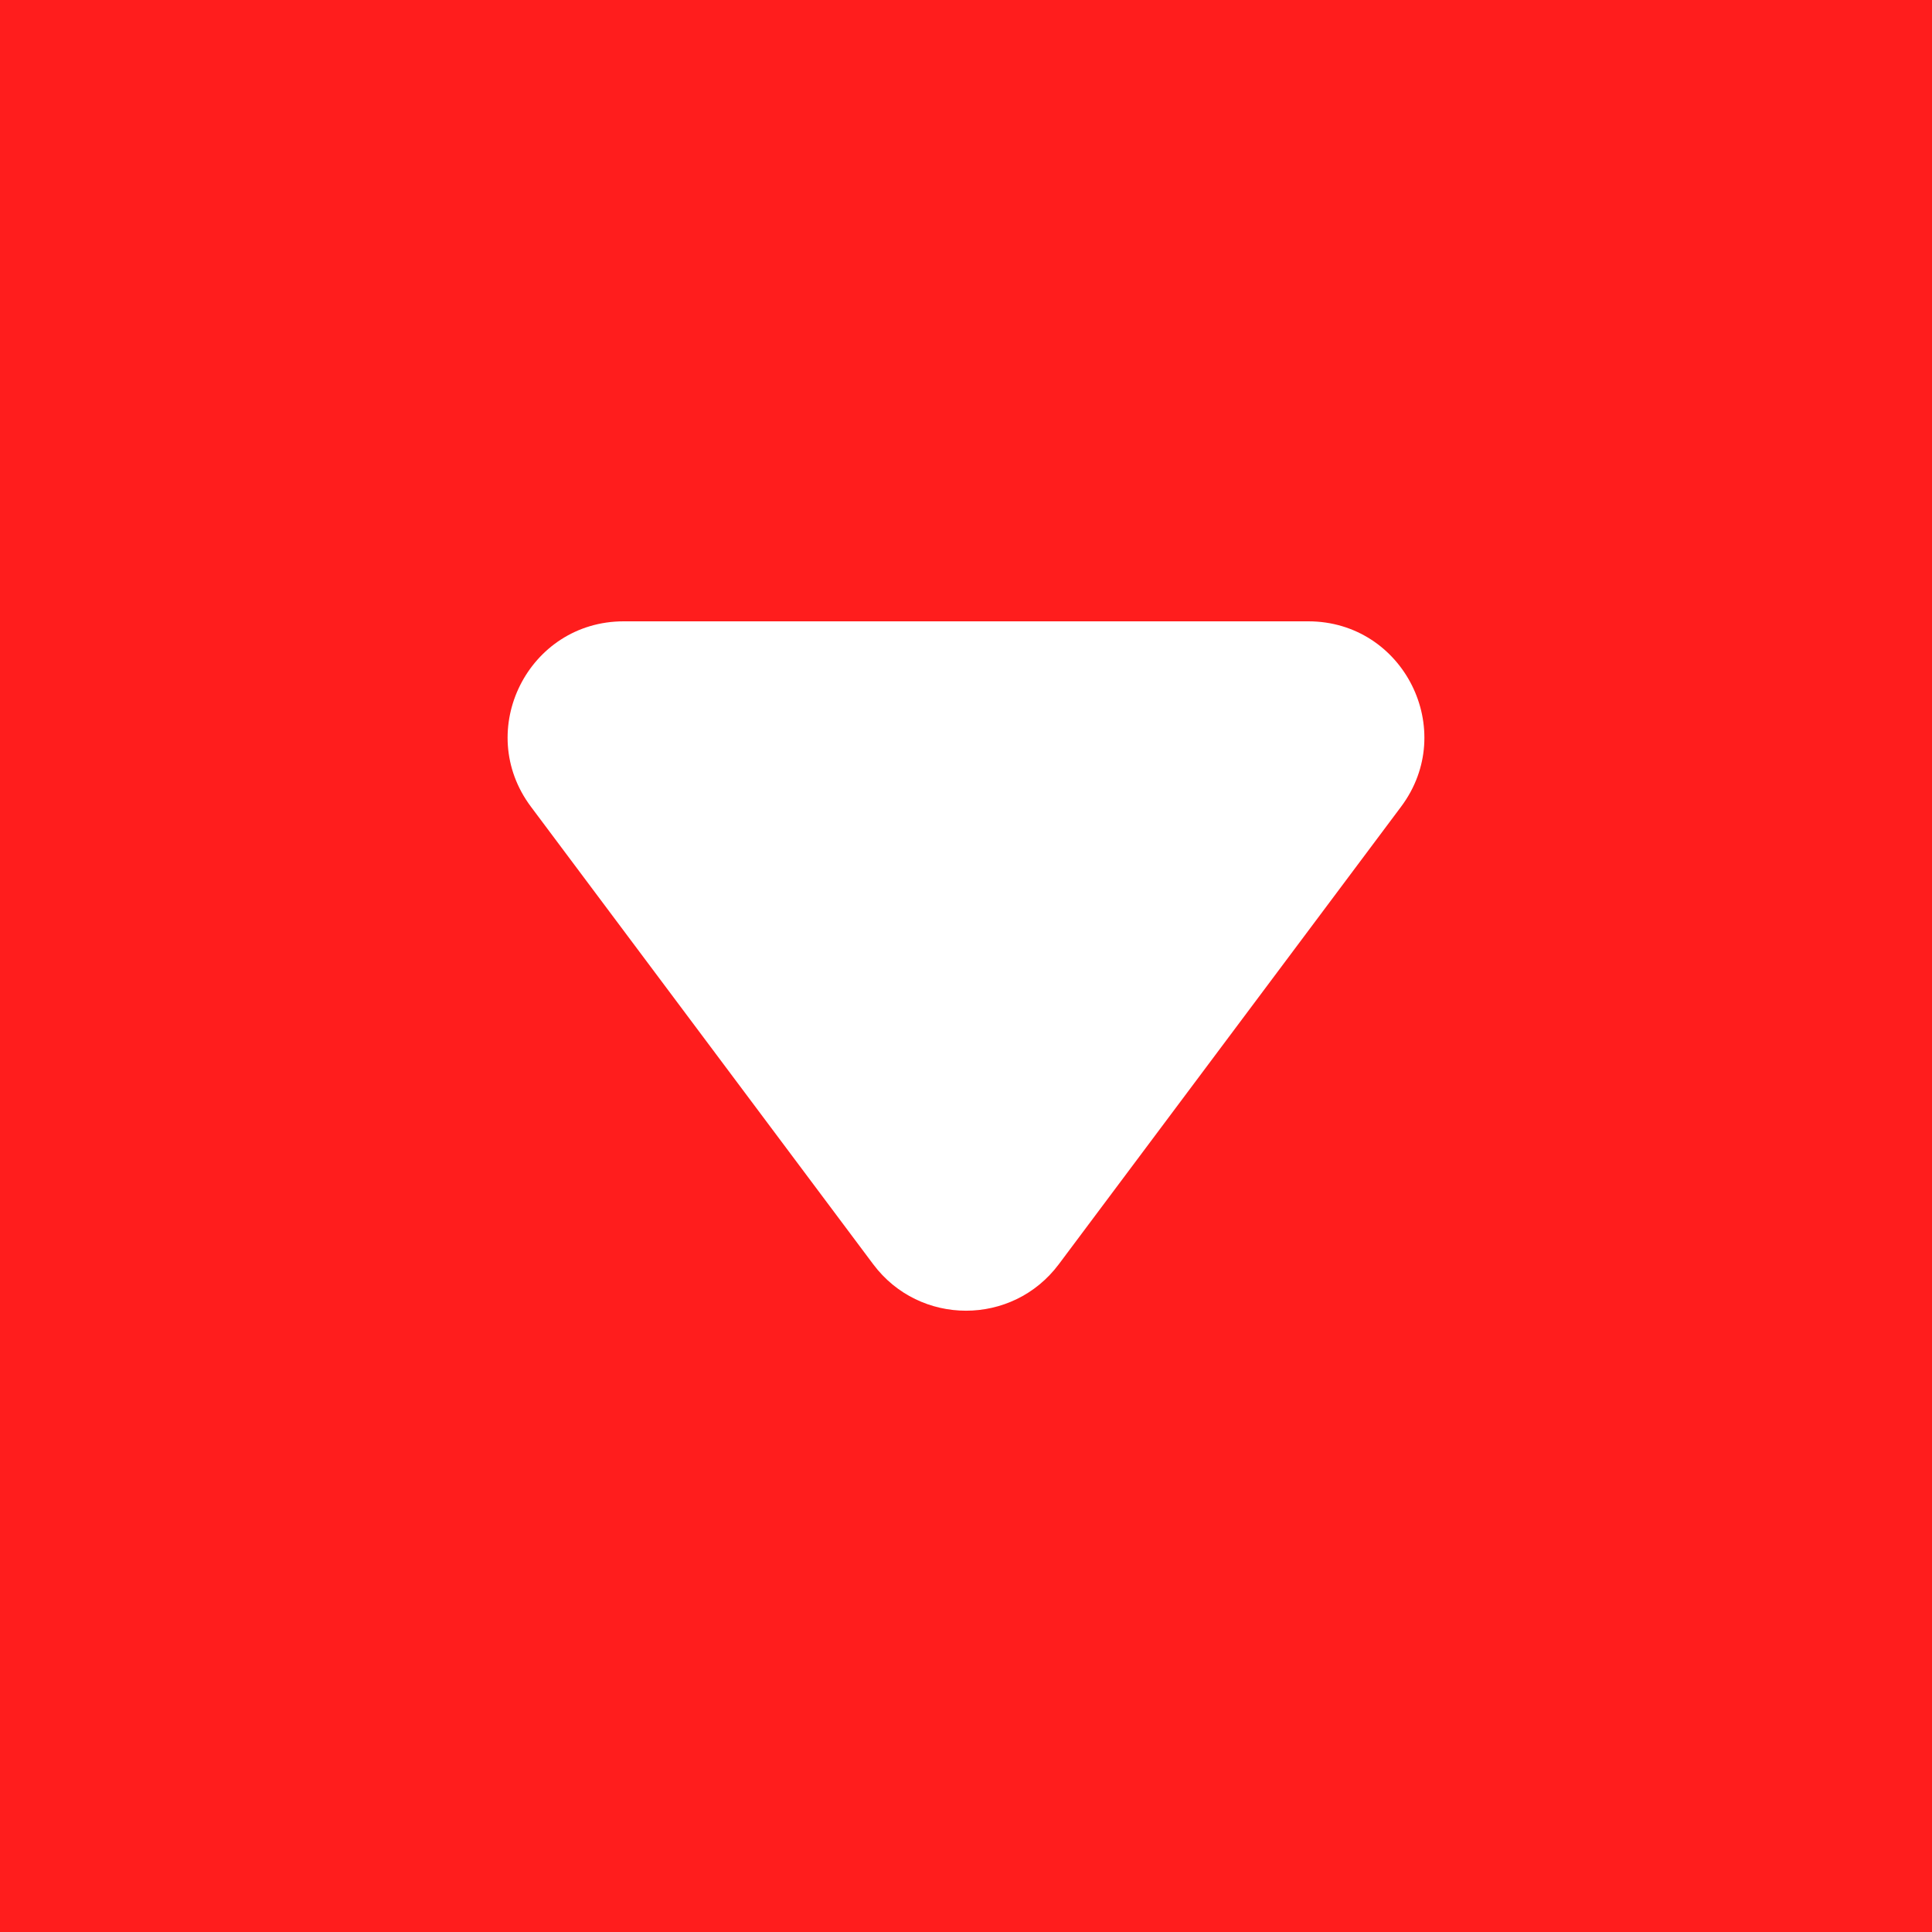
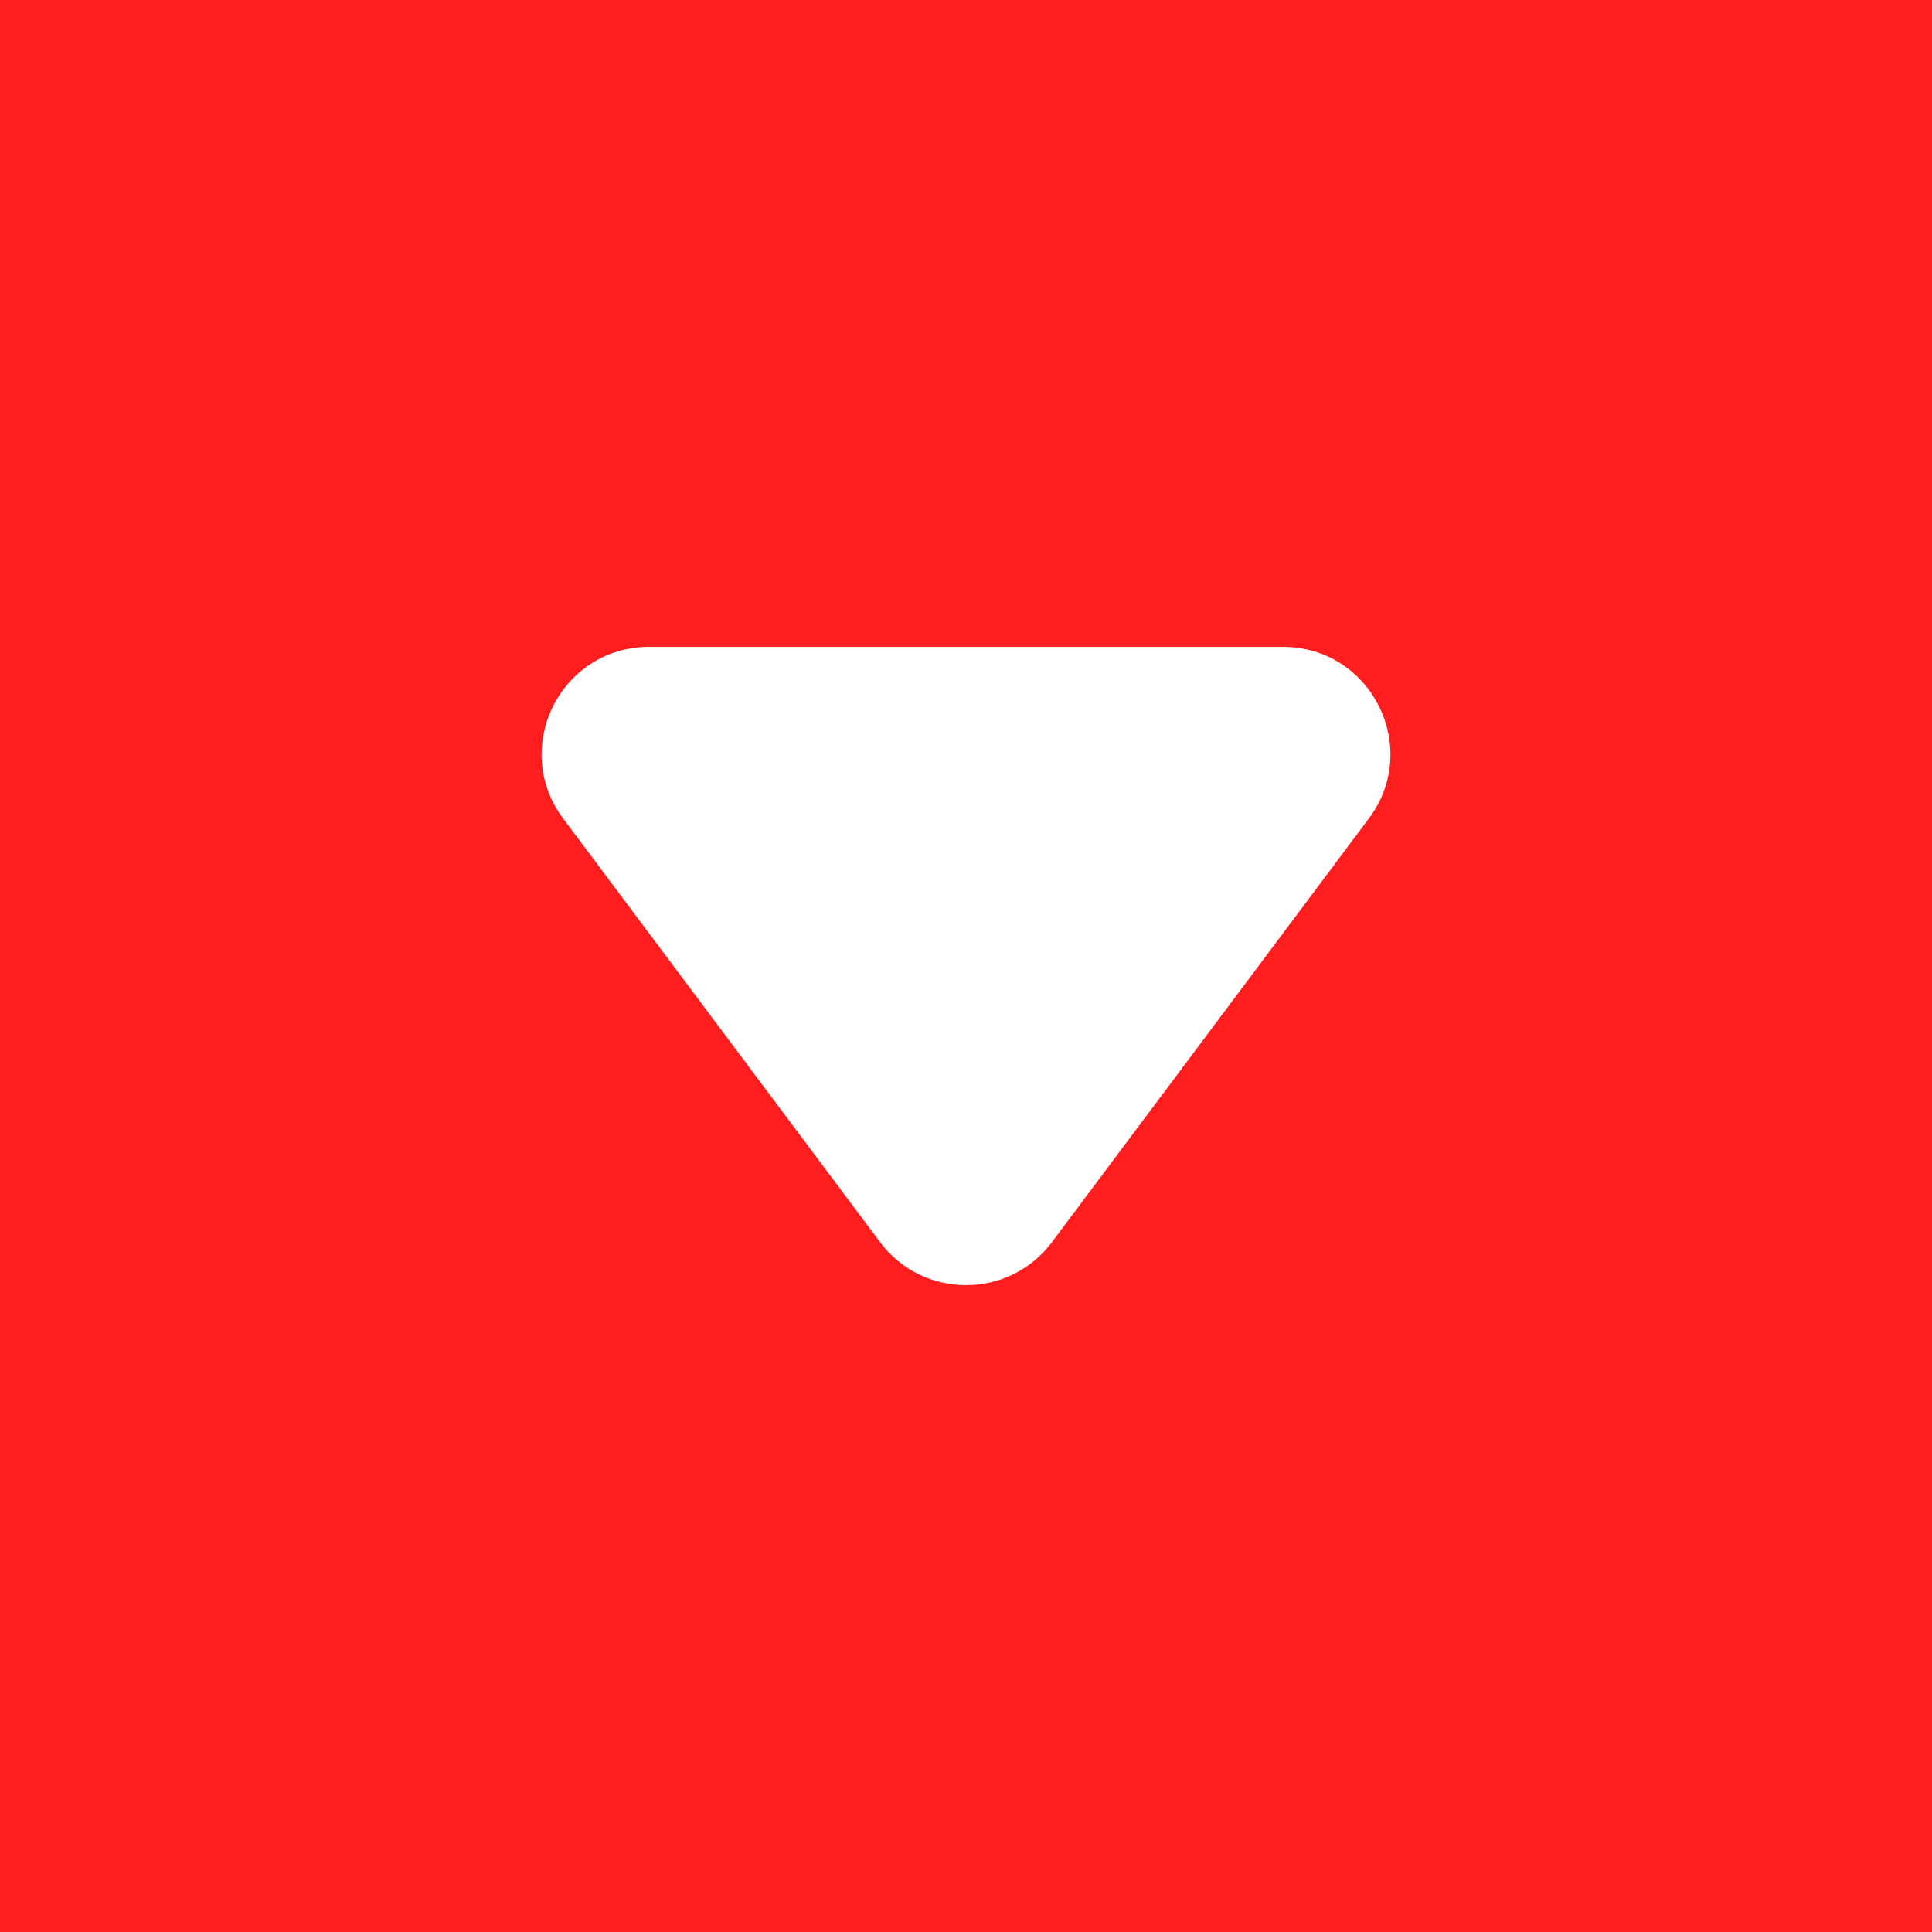
- <svg xmlns="http://www.w3.org/2000/svg" version="1.1" id="Layer_1" x="0px" y="0px" width="50px" height="50px" viewBox="0 0 50 50" enable-background="new 0 0 50 50" xml:space="preserve">
-   <rect fill="#FF1D1D" width="50" height="50" />
-   <path fill="#FFFFFF" d="M27.402,32.718l8.858-11.841c1.48-1.978,0.068-4.797-2.402-4.797H16.142c-2.47,0-3.882,2.819-2.402,4.797  l8.858,11.841C23.798,34.322,26.202,34.322,27.402,32.718z" />
+ <svg xmlns="http://www.w3.org/2000/svg" version="1.1" id="Layer_1" x="0px" y="0px" width="54px" height="54px" viewBox="0 0 54 54" enable-background="new 0 0 54 54" xml:space="preserve">
+   <rect x="0" fill="#FF1D1D" width="54" height="54" />
+   <path fill="#FFFFFF" d="M29.402,34.718l8.858-11.841c1.48-1.978,0.068-4.797-2.402-4.797H18.142c-2.47,0-3.882,2.819-2.402,4.797  l8.858,11.841C25.798,36.322,28.202,36.322,29.402,34.718z" />
</svg>
